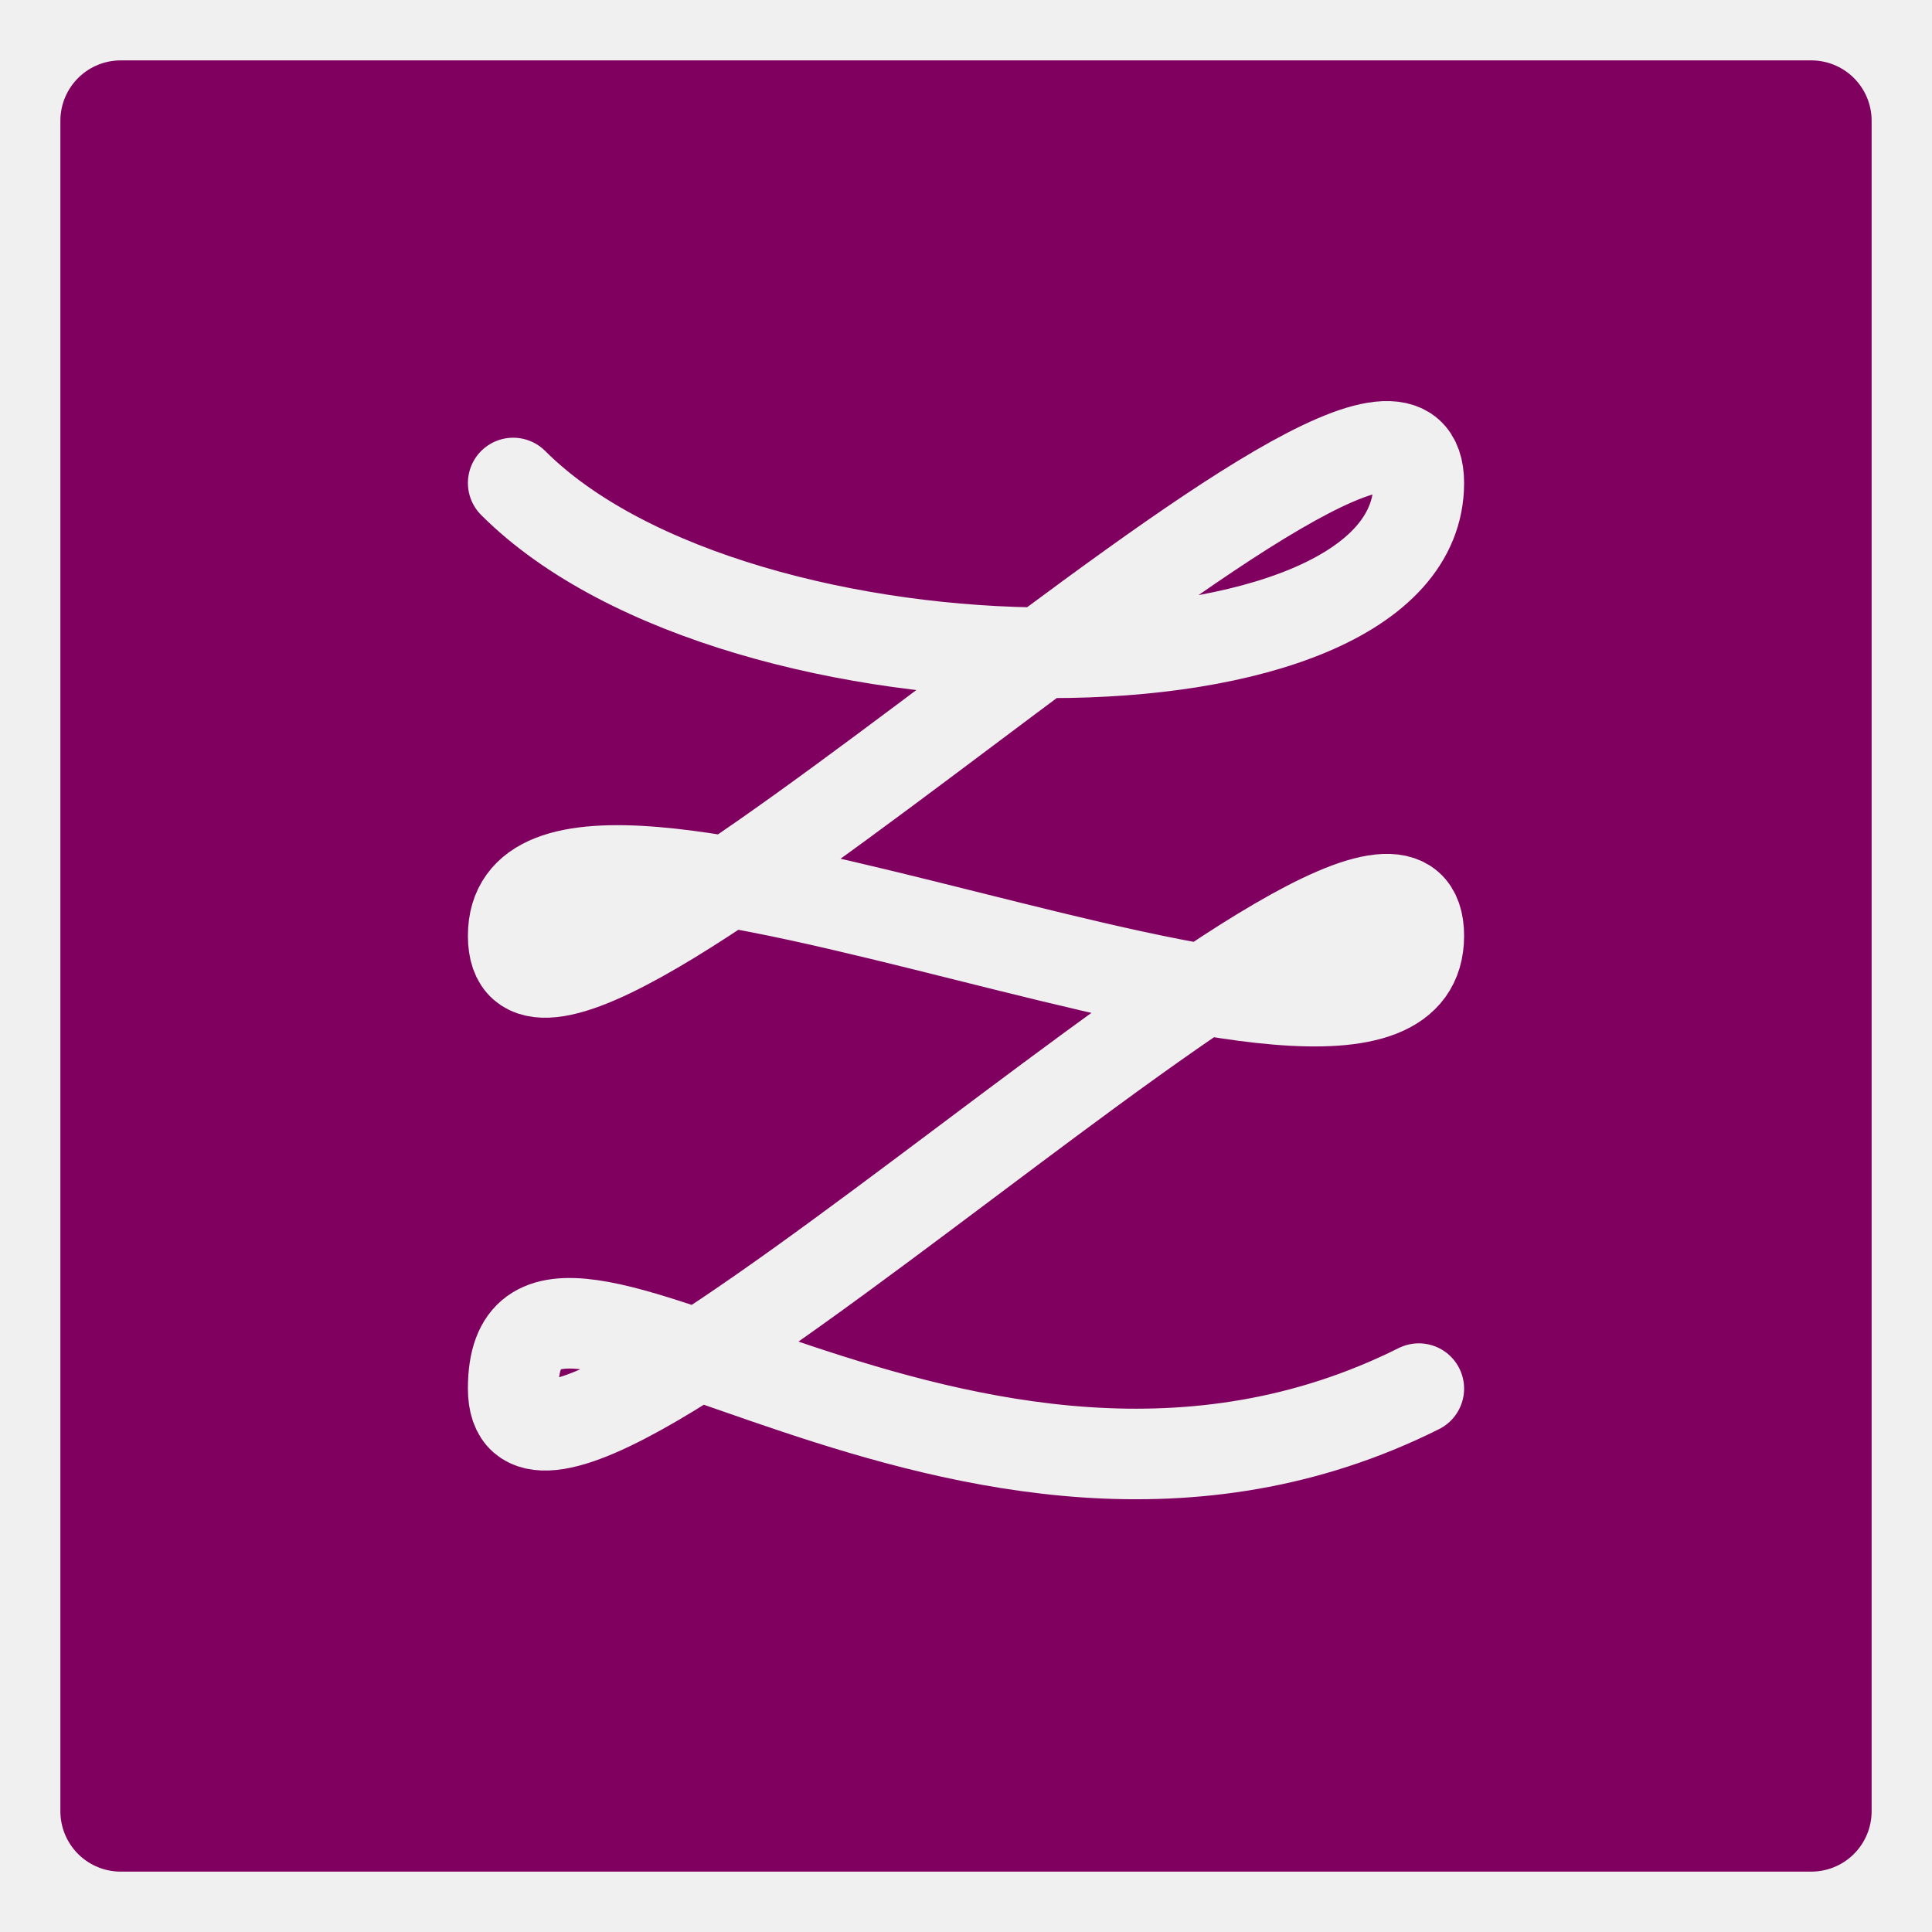
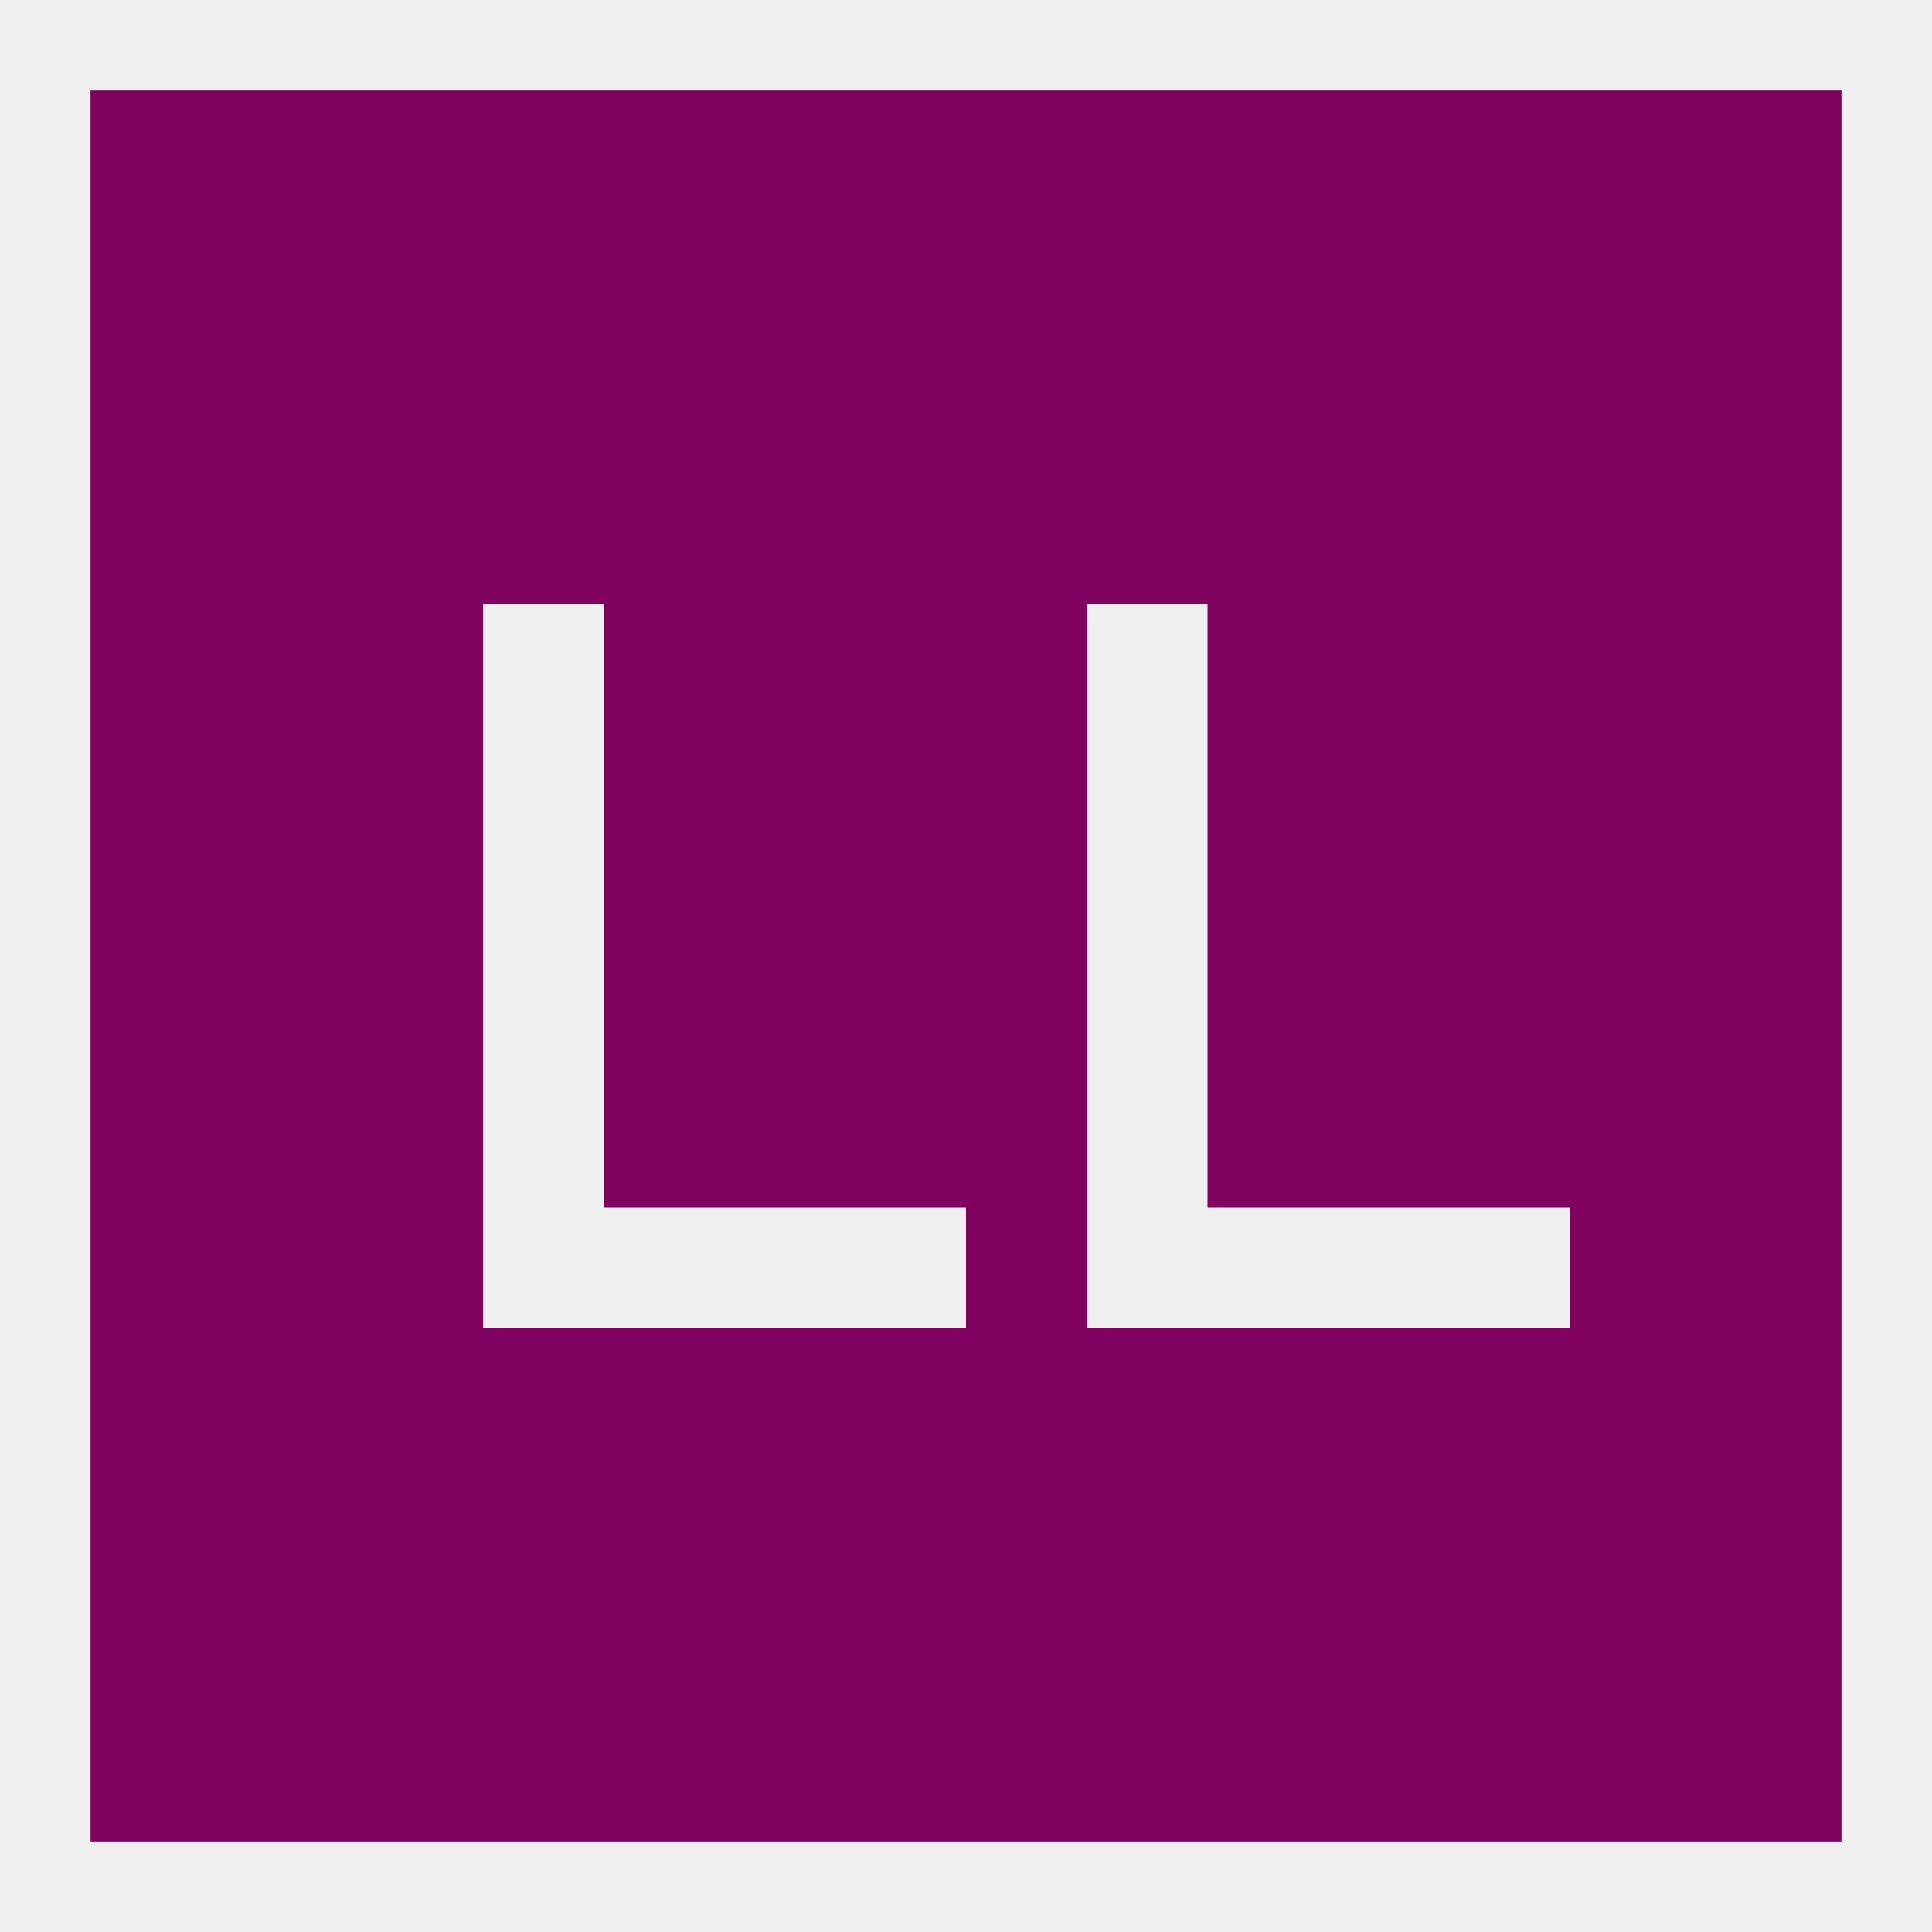
- <svg xmlns="http://www.w3.org/2000/svg" version="1.1" width="1024" height="1024">
+ <svg xmlns="http://www.w3.org/2000/svg" width="32" height="32" viewBox="0 0 32 32" version="1.1">
  <mask id="initials">
    <g>
      <rect width="100%" height="100%" fill="white" />
-       <path d="M272,256 c120,120 480,120 480,0 s-480,360 -480,240                                  480,120 480,0  -480,360 -480,240 240,120 480,0" fill="none" stroke="black" stroke-width="48" stroke-linecap="round" />
+       <polyline points="9,10 9,21 16,21" stroke="black" stroke-width="2" fill="none" />
+       <polyline points="19,10 19,21 26,21" stroke="black" stroke-width="2" fill="none" />
    </g>
  </mask>
-   <polygon points="64,64 960,64 960,960, 64,960" style="fill: hsl(315, 100%, 25%); stroke: hsl(315, 100%, 25%)" stroke-width="64" stroke-linejoin="round" mask="url(#initials)" />
+   <rect x="2" y="2" width="28" height="28" style="fill: hsl(315, 100%, 25%); stroke: hsl(315, 100%, 25%)" mask="url(#initials)" />
</svg>
